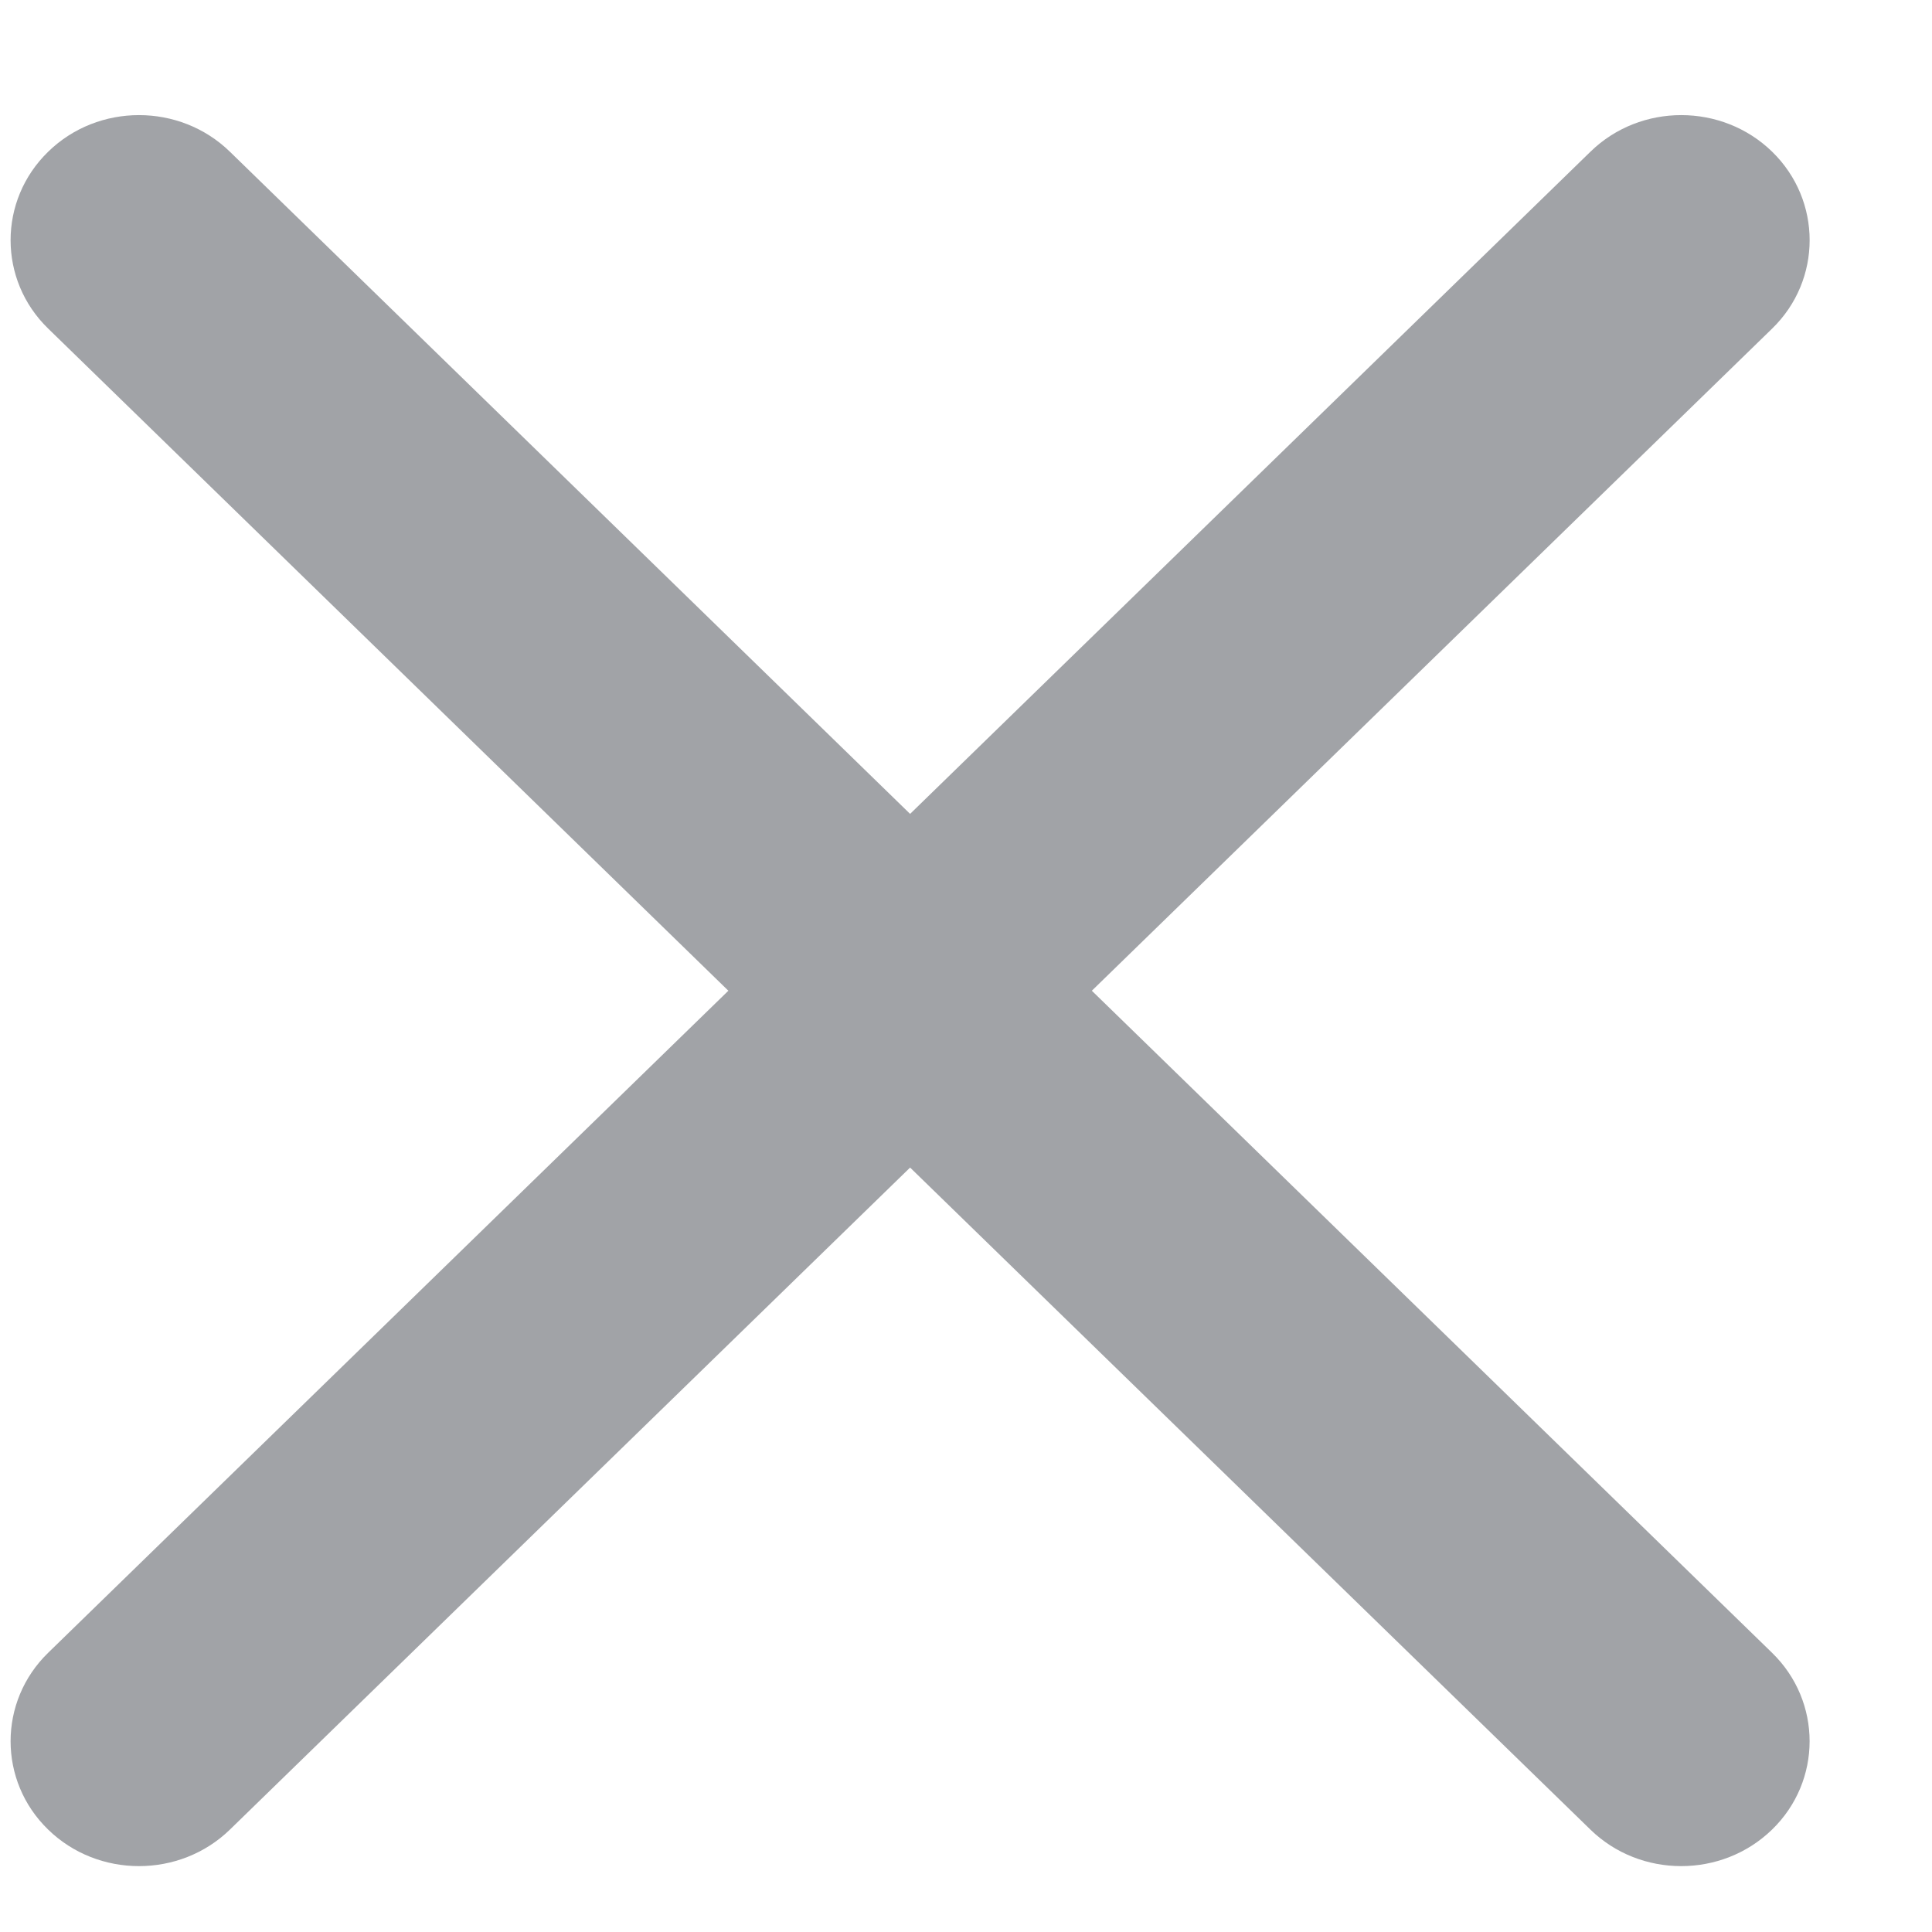
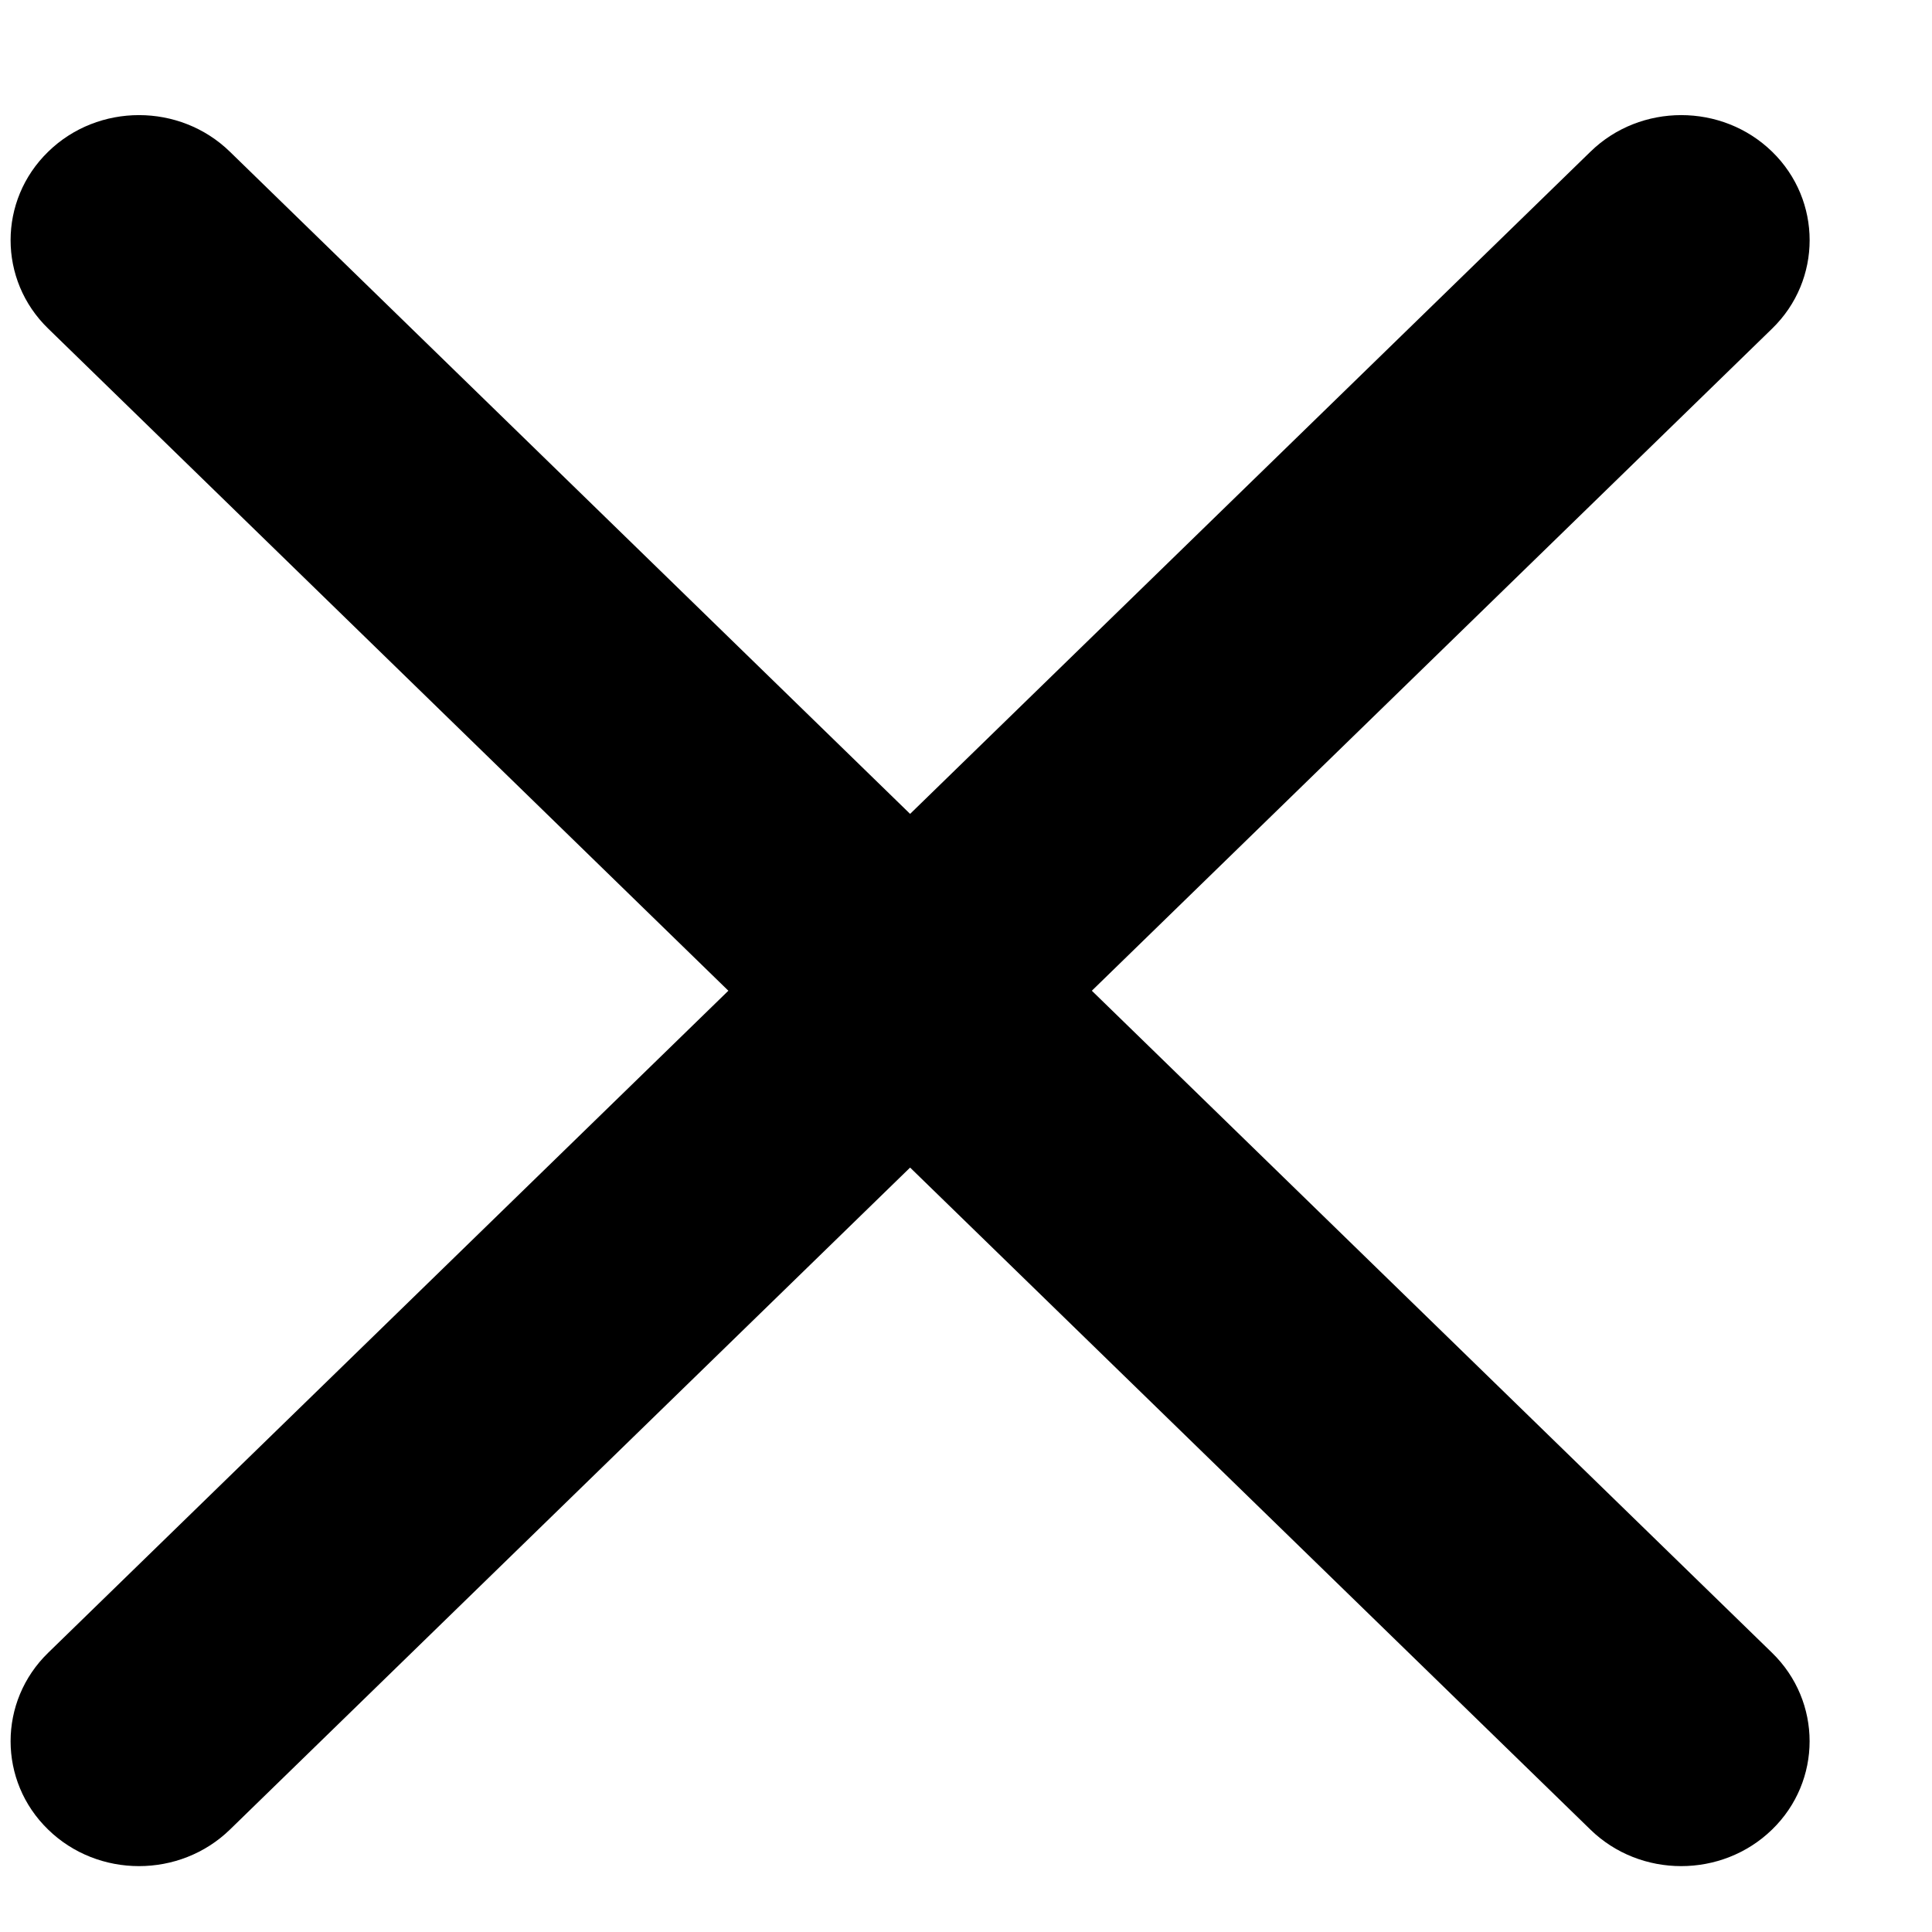
<svg xmlns="http://www.w3.org/2000/svg" width="15" height="15" viewBox="0 0 15 15" fill="none">
-   <path fill-rule="evenodd" clip-rule="evenodd" d="M8.477 7.692L13.758 12.832C14.147 13.21 14.147 13.828 13.758 14.205C13.369 14.583 12.736 14.583 12.348 14.205L7.066 9.065L1.785 14.205C1.396 14.583 0.762 14.583 0.374 14.205C-0.015 13.828 -0.015 13.21 0.374 12.832L5.655 7.692L0.374 2.551C-0.015 2.174 -0.015 1.556 0.374 1.178C0.762 0.799 1.396 0.799 1.785 1.178L7.066 6.319L12.348 1.178C12.736 0.799 13.37 0.799 13.759 1.178C14.147 1.556 14.147 2.174 13.759 2.551L8.477 7.692Z" fill="#A1A3A7" />
+   <path fill-rule="evenodd" clip-rule="evenodd" d="M8.477 7.692L13.758 12.832C14.147 13.21 14.147 13.828 13.758 14.205C13.369 14.583 12.736 14.583 12.348 14.205L7.066 9.065L1.785 14.205C1.396 14.583 0.762 14.583 0.374 14.205C-0.015 13.828 -0.015 13.21 0.374 12.832L5.655 7.692L0.374 2.551C-0.015 2.174 -0.015 1.556 0.374 1.178C0.762 0.799 1.396 0.799 1.785 1.178L7.066 6.319L12.348 1.178C12.736 0.799 13.37 0.799 13.759 1.178C14.147 1.556 14.147 2.174 13.759 2.551L8.477 7.692Z" fill="currentColor" />
</svg>
